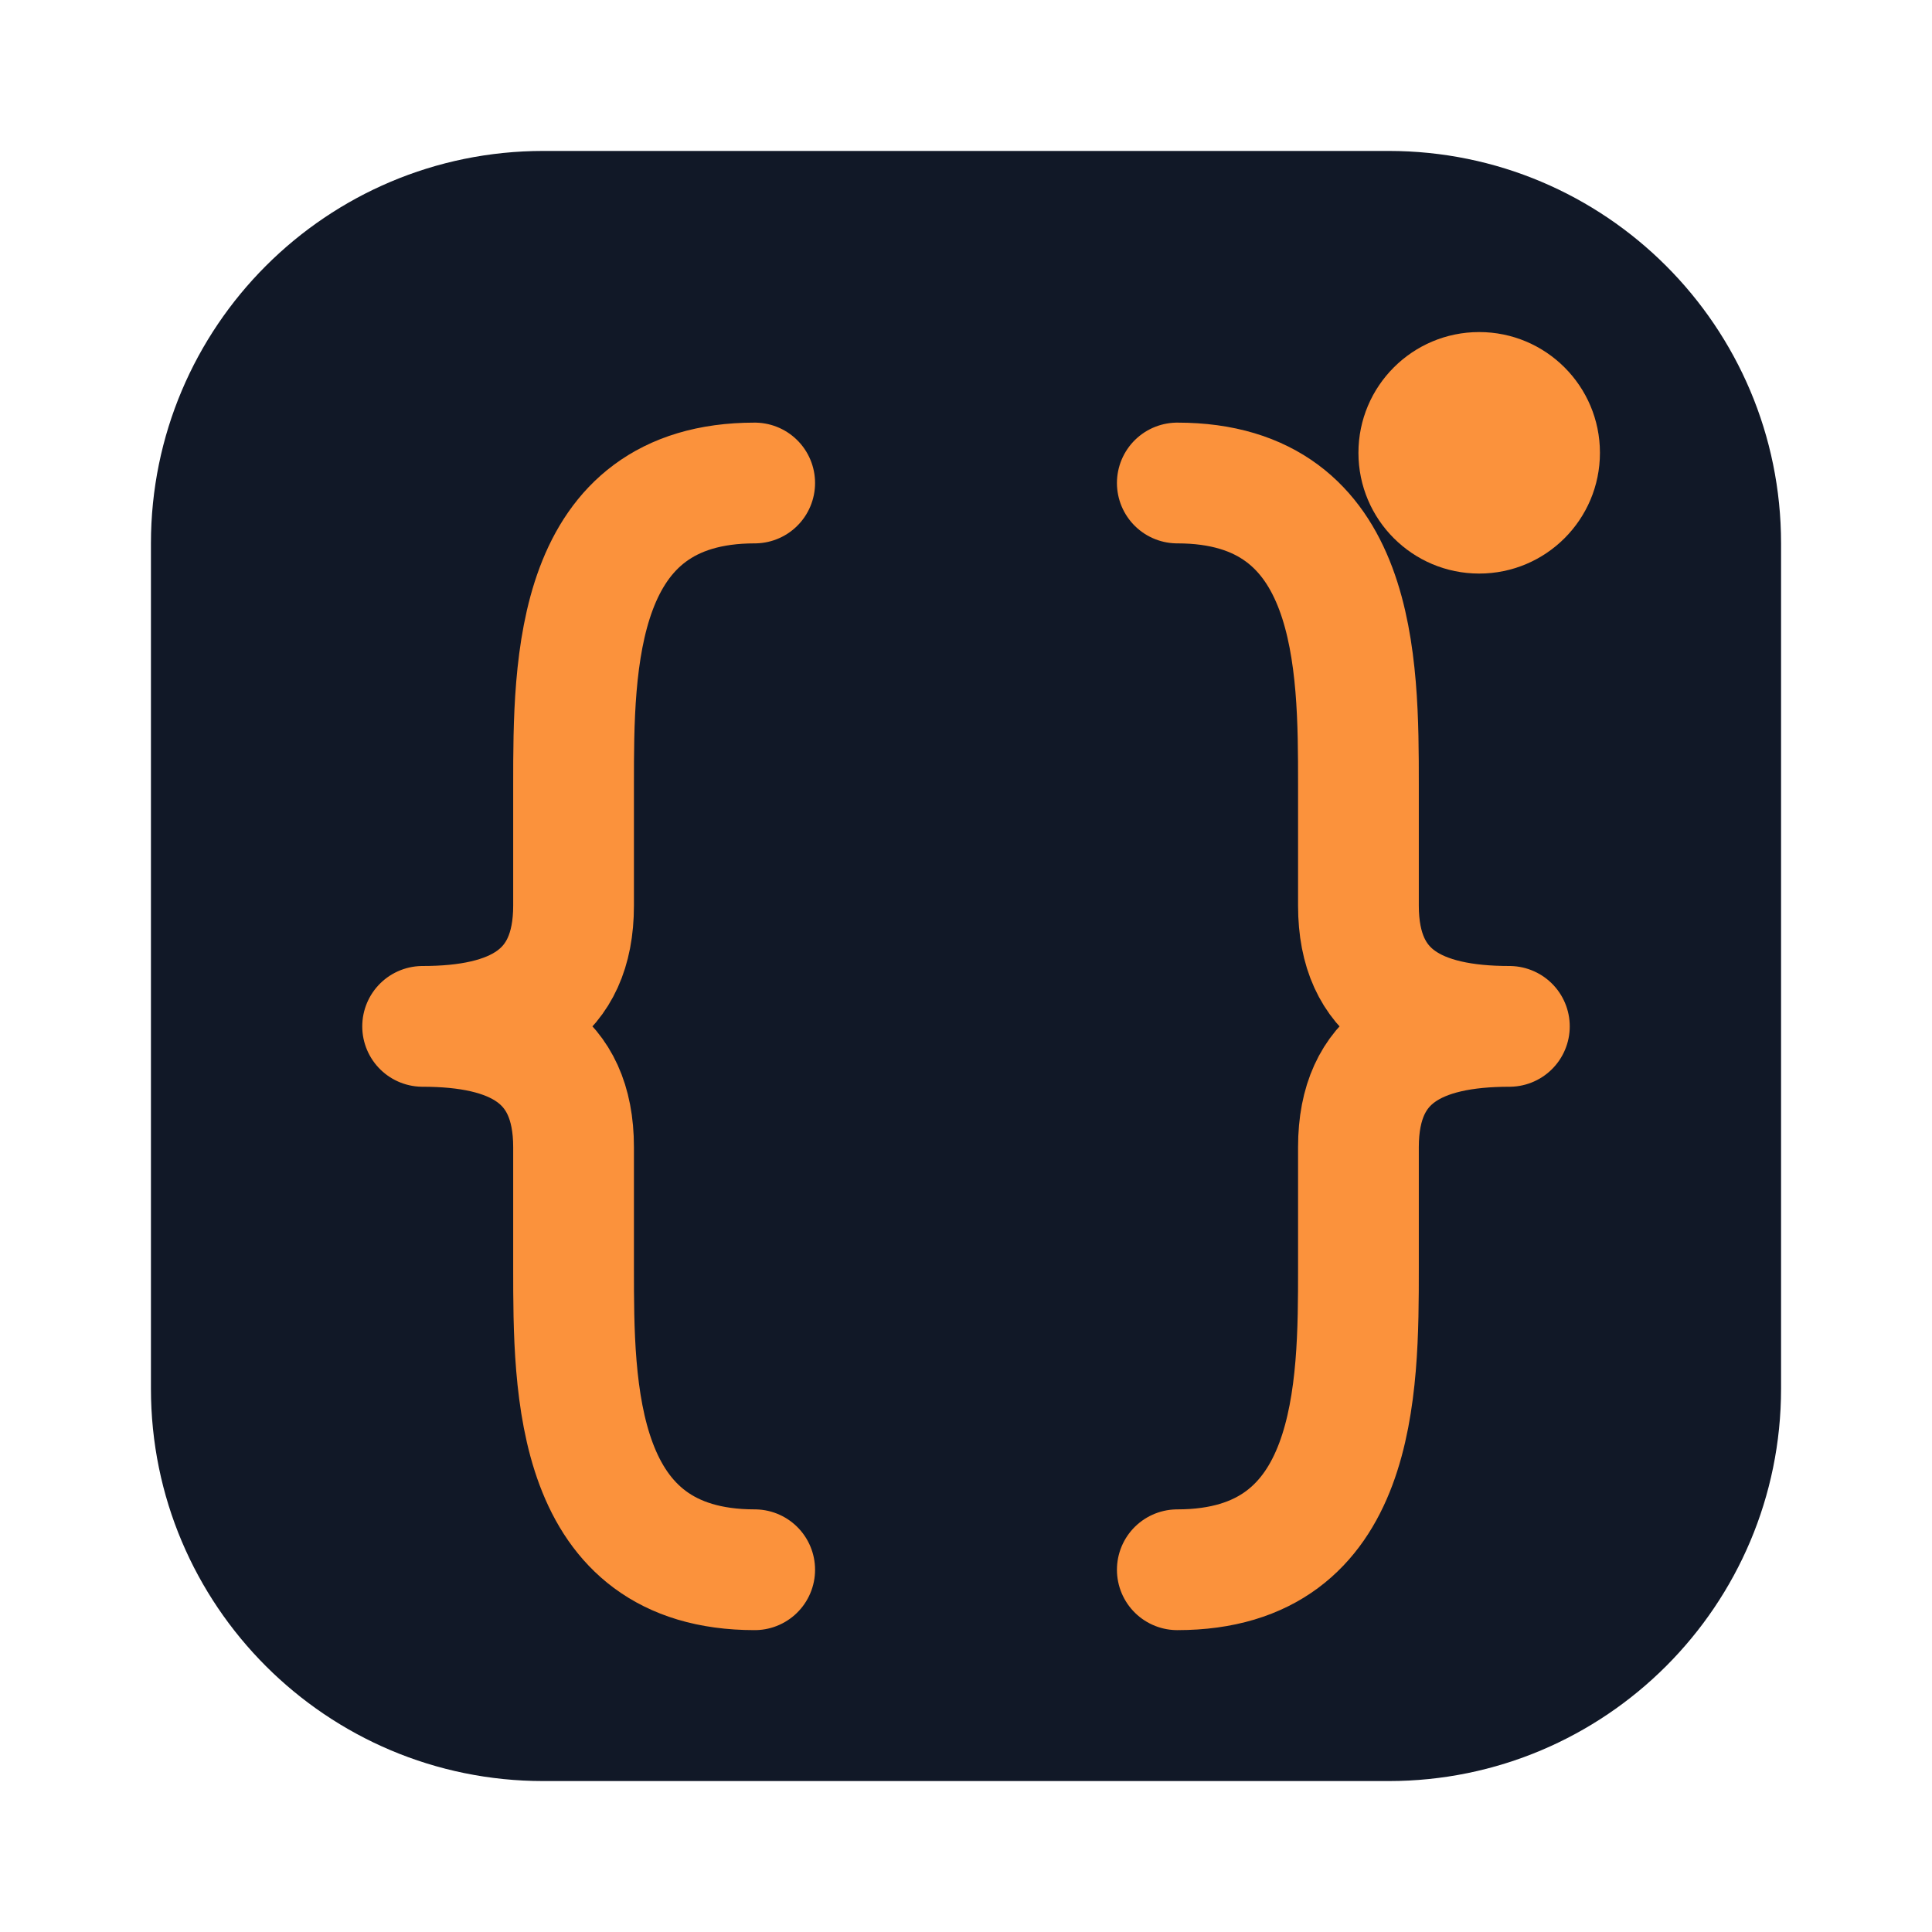
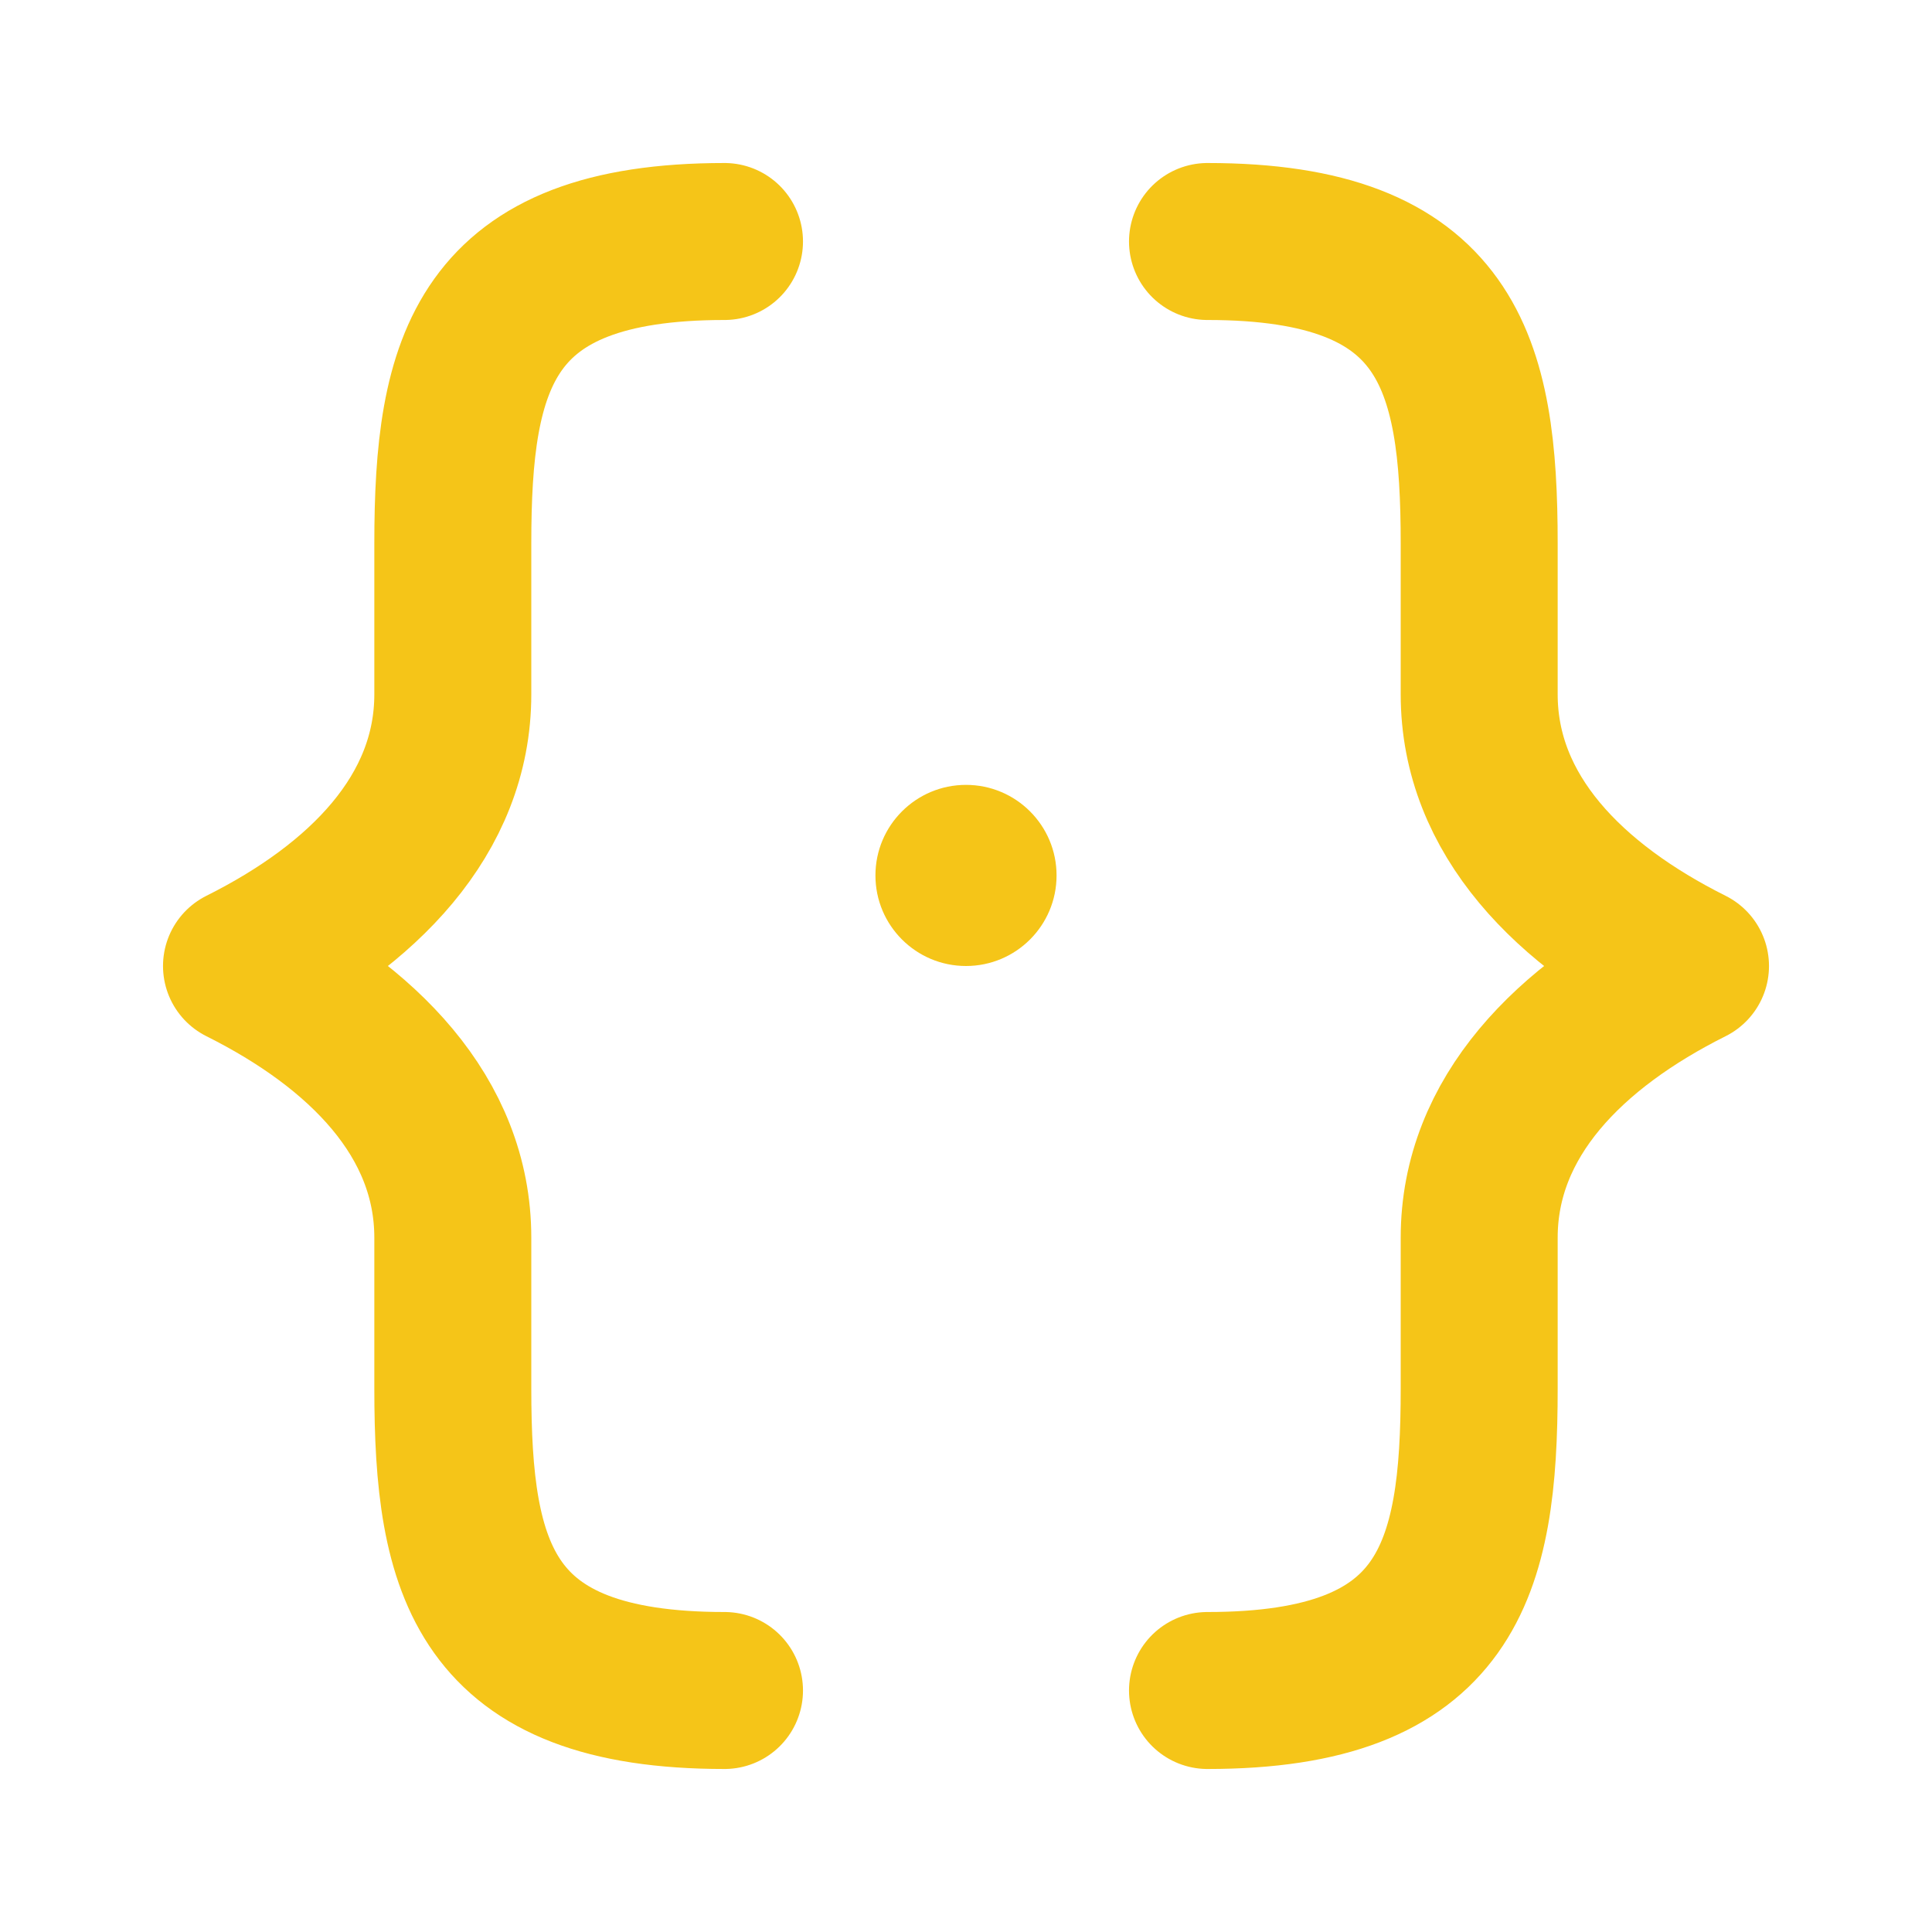
- <svg xmlns="http://www.w3.org/2000/svg" viewBox="0 0 64 64">
-   <rect x="5" y="5" width="54" height="54" rx="13" fill="#111827" />
-   <path d="M25 16c-6 0-6 6-6 10v4c0 3-2 4-5 4 3 0 5 1 5 4v4c0 4 0 10 6 10M39 16c6 0 6 6 6 10v4c0 3 2 4 5 4-3 0-5 1-5 4v4c0 4 0 10-6 10" fill="none" stroke="#FB923C" stroke-width="4" stroke-linecap="round" stroke-linejoin="round" />
-   <circle cx="49" cy="15" r="4" fill="#FB923C" />
+ <svg xmlns="http://www.w3.org/2000/svg" width="16" height="16" viewBox="0 0 32 32">
+   <path d="M12 4c-4 0-4.5 2-4.5 5v2.5c0 2-1.5 3.5-3.5 4.5 2 1 3.5 2.5 3.5 4.5V23c0 3 .5 5 4.5 5" fill="none" stroke="#F5C518" stroke-width="2.6" stroke-linecap="round" stroke-linejoin="round" />
+   <path d="M20 4c4 0 4.5 2 4.5 5v2.5c0 2 1.5 3.5 3.5 4.5-2 1-3.5 2.5-3.5 4.5V23c0 3-.5 5-4.5 5" fill="none" stroke="#F5C518" stroke-width="2.6" stroke-linecap="round" stroke-linejoin="round" />
+   <circle cx="16" cy="14.5" r="1.5" fill="#F5C518" />
</svg>
